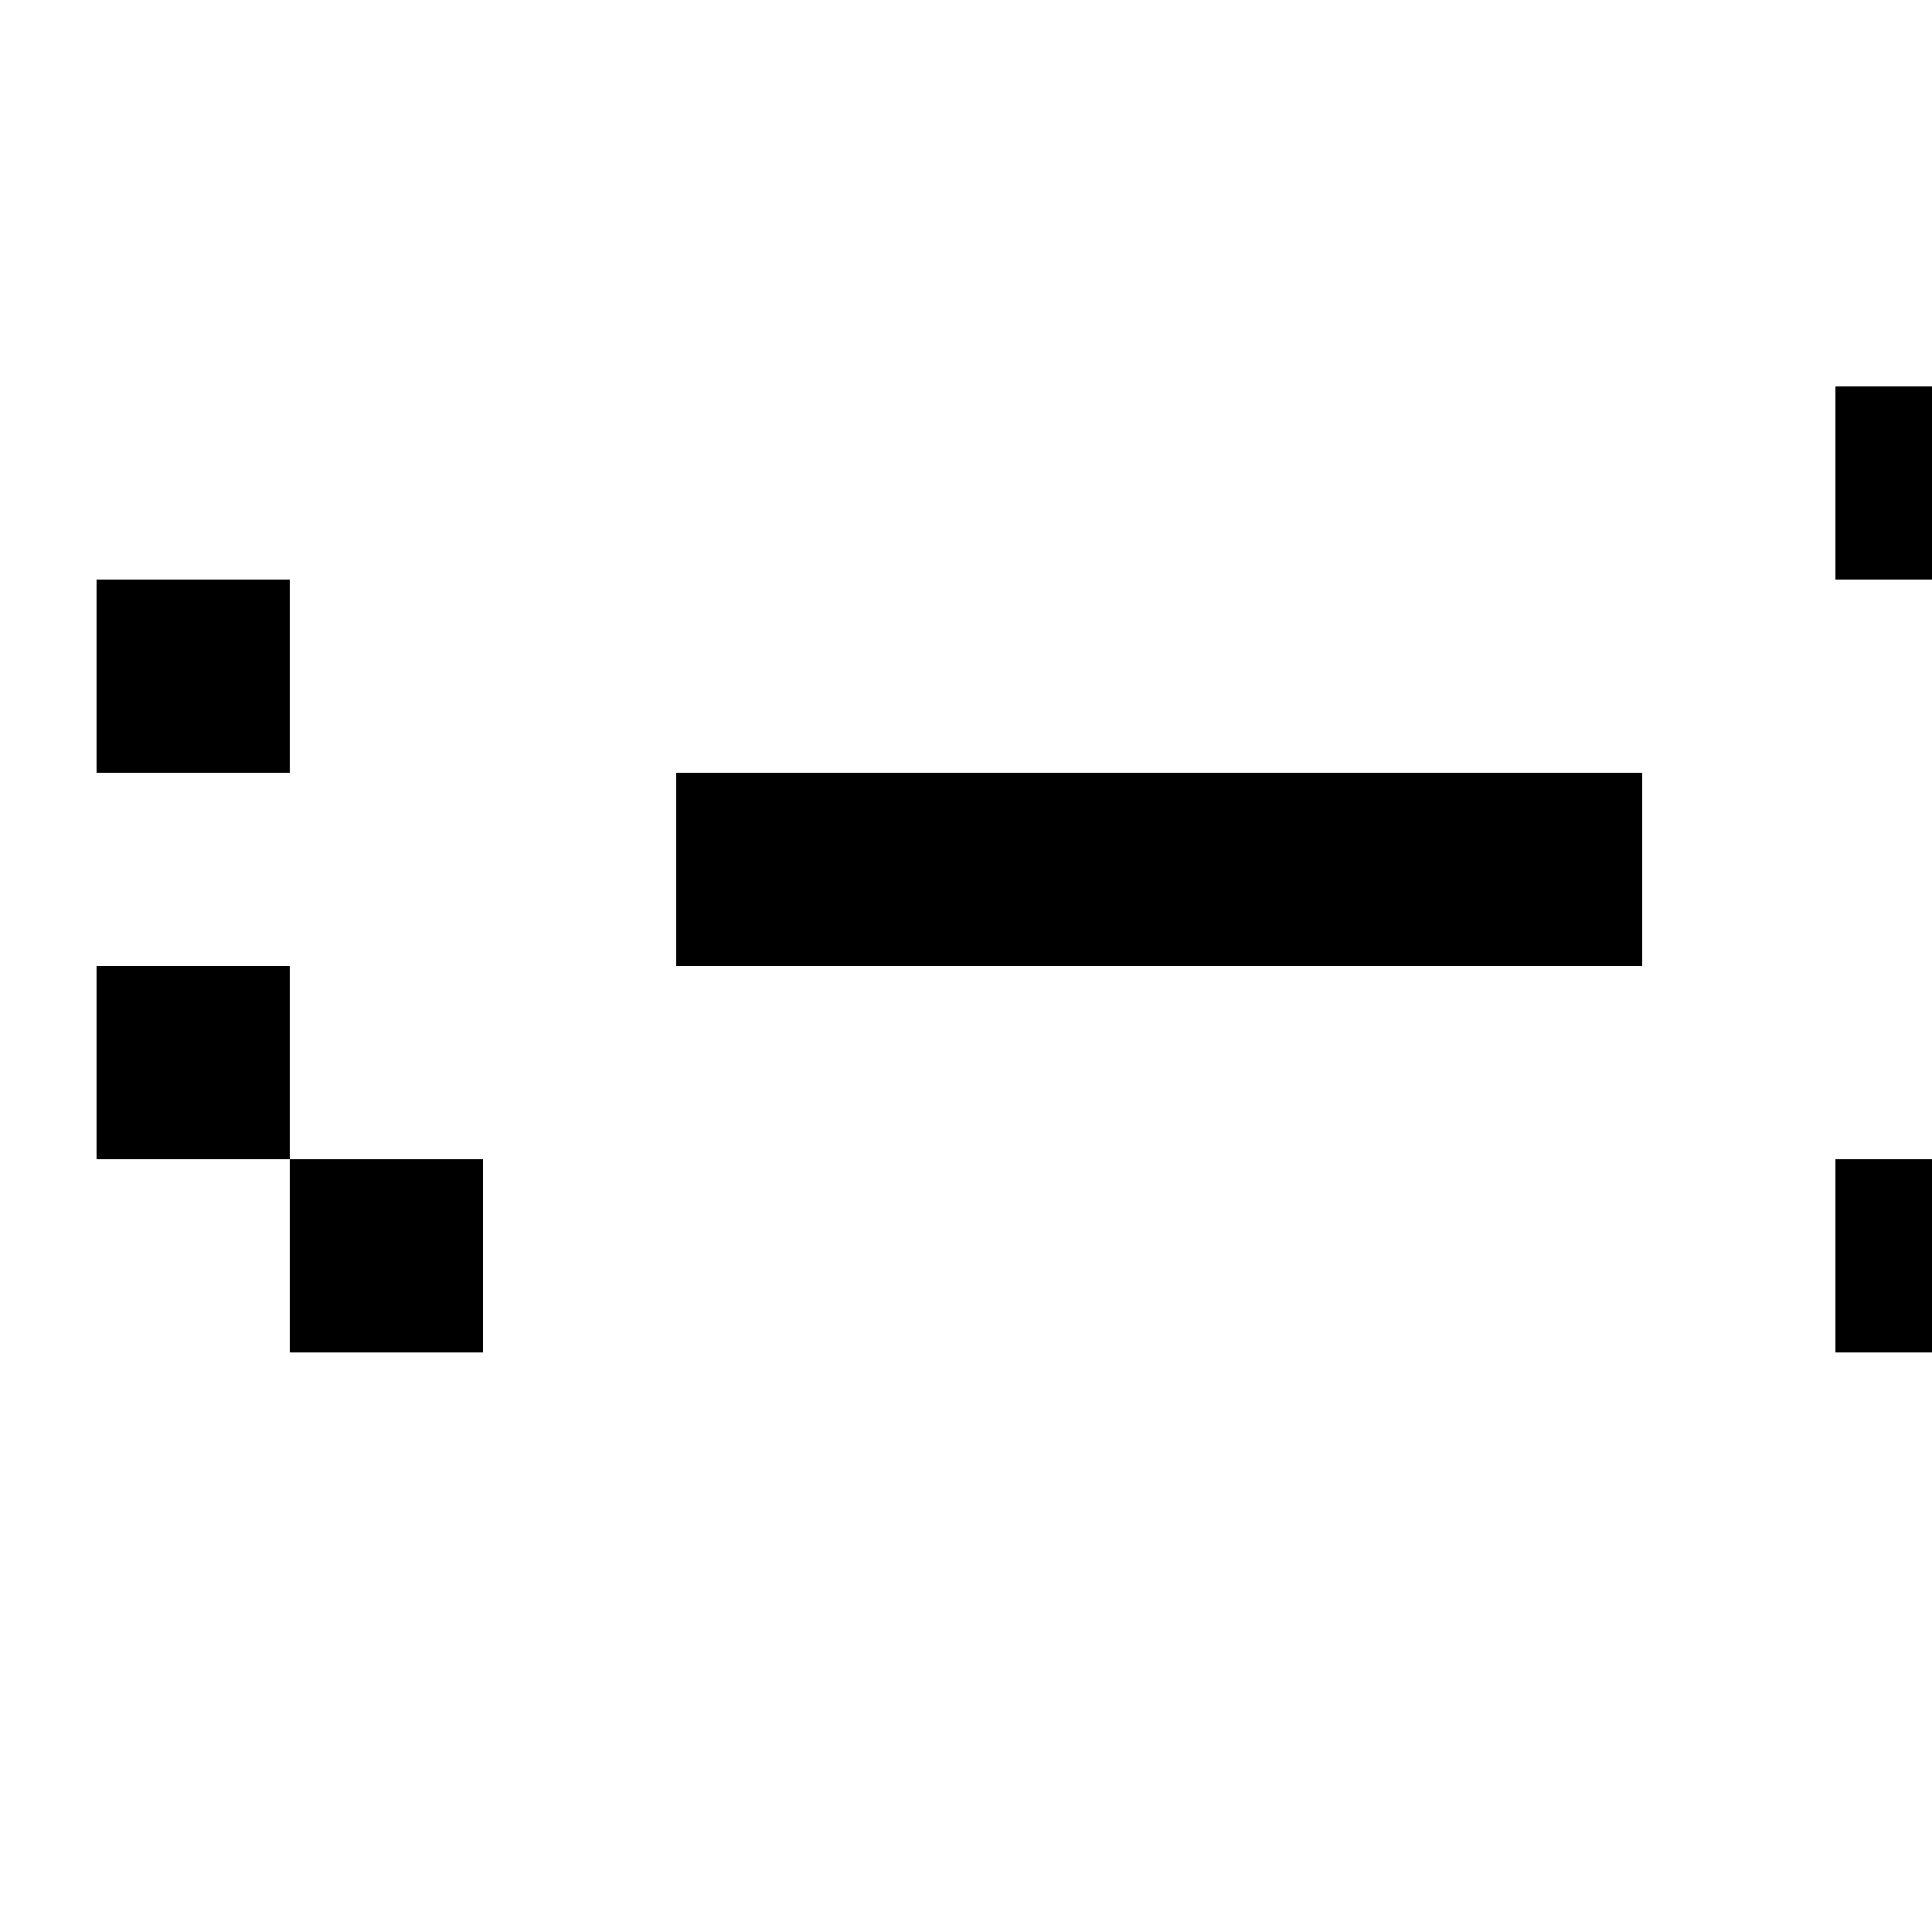
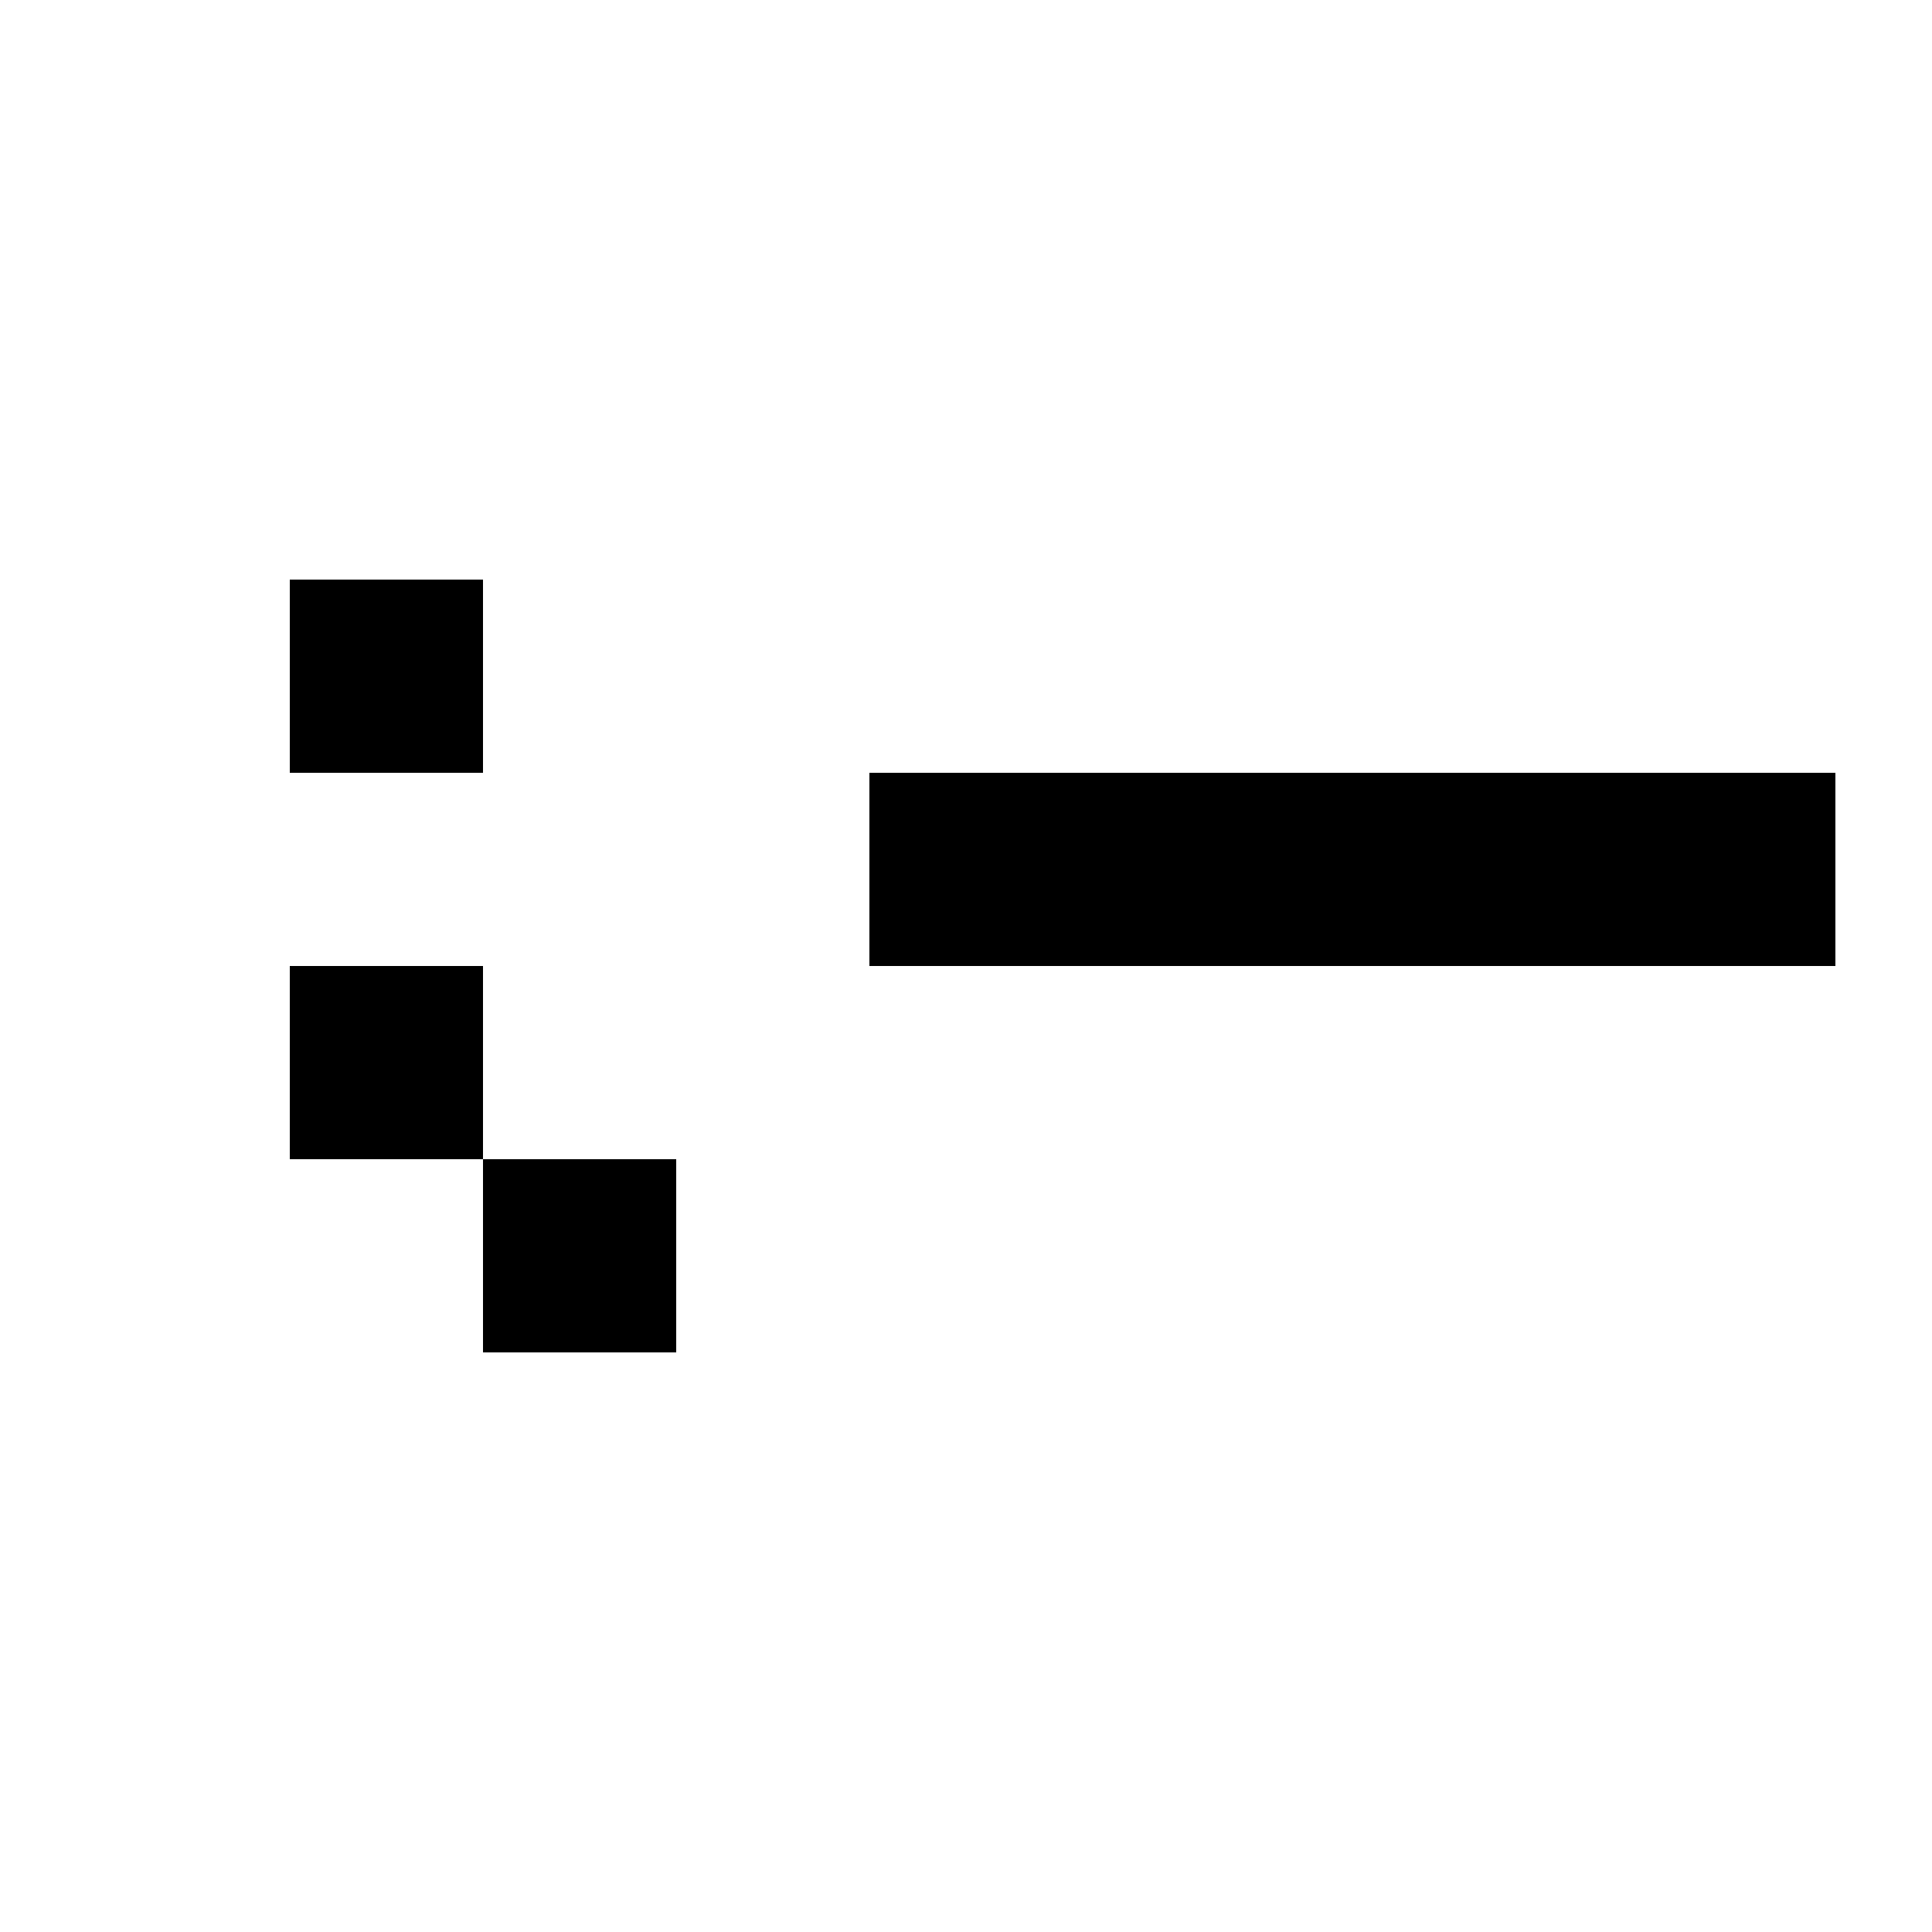
<svg xmlns="http://www.w3.org/2000/svg" viewBox="0 0 1000 1000" data-fontmaker-normalized="1">
  <g id="glyph" fill="#000000">
-     <path d="M50.0 300.0H150.0V400.0H50.0V300.0ZM50.0 500.0H150.0V600.0H250.0V700.0H150.0V600.0H50.0V500.0ZM350.0 400.0H450.0H550.0H650.0H750.0H850.0V500.0H750.0H650.0H550.0H450.0H350.0V400.0ZM950.0 200.0H1050.0V300.0H1150.0V400.0V500.0V600.0H1050.0V700.0H950.0V600.0H1050.0V500.0V400.0V300.0H950.0V200.0Z" />
+     <path d="M150.0 300.0H250.0V400.0H150.0V300.0ZM150.0 500.0H250.0V600.0H350.0V700.0H250.0V600.0H150.0V500.0ZM450.0 400.0H550.0H650.0H750.0H850.0H950.0V500.0H850.0H750.0H650.0H550.0H450.0V400.0ZM1050.0 200.0H1150.0V300.0H1250.0V400.0V500.0V600.0H1150.0V700.0H1050.0V600.0H1150.0V500.0V400.0V300.0H1050.0V200.0Z" />
  </g>
</svg>
